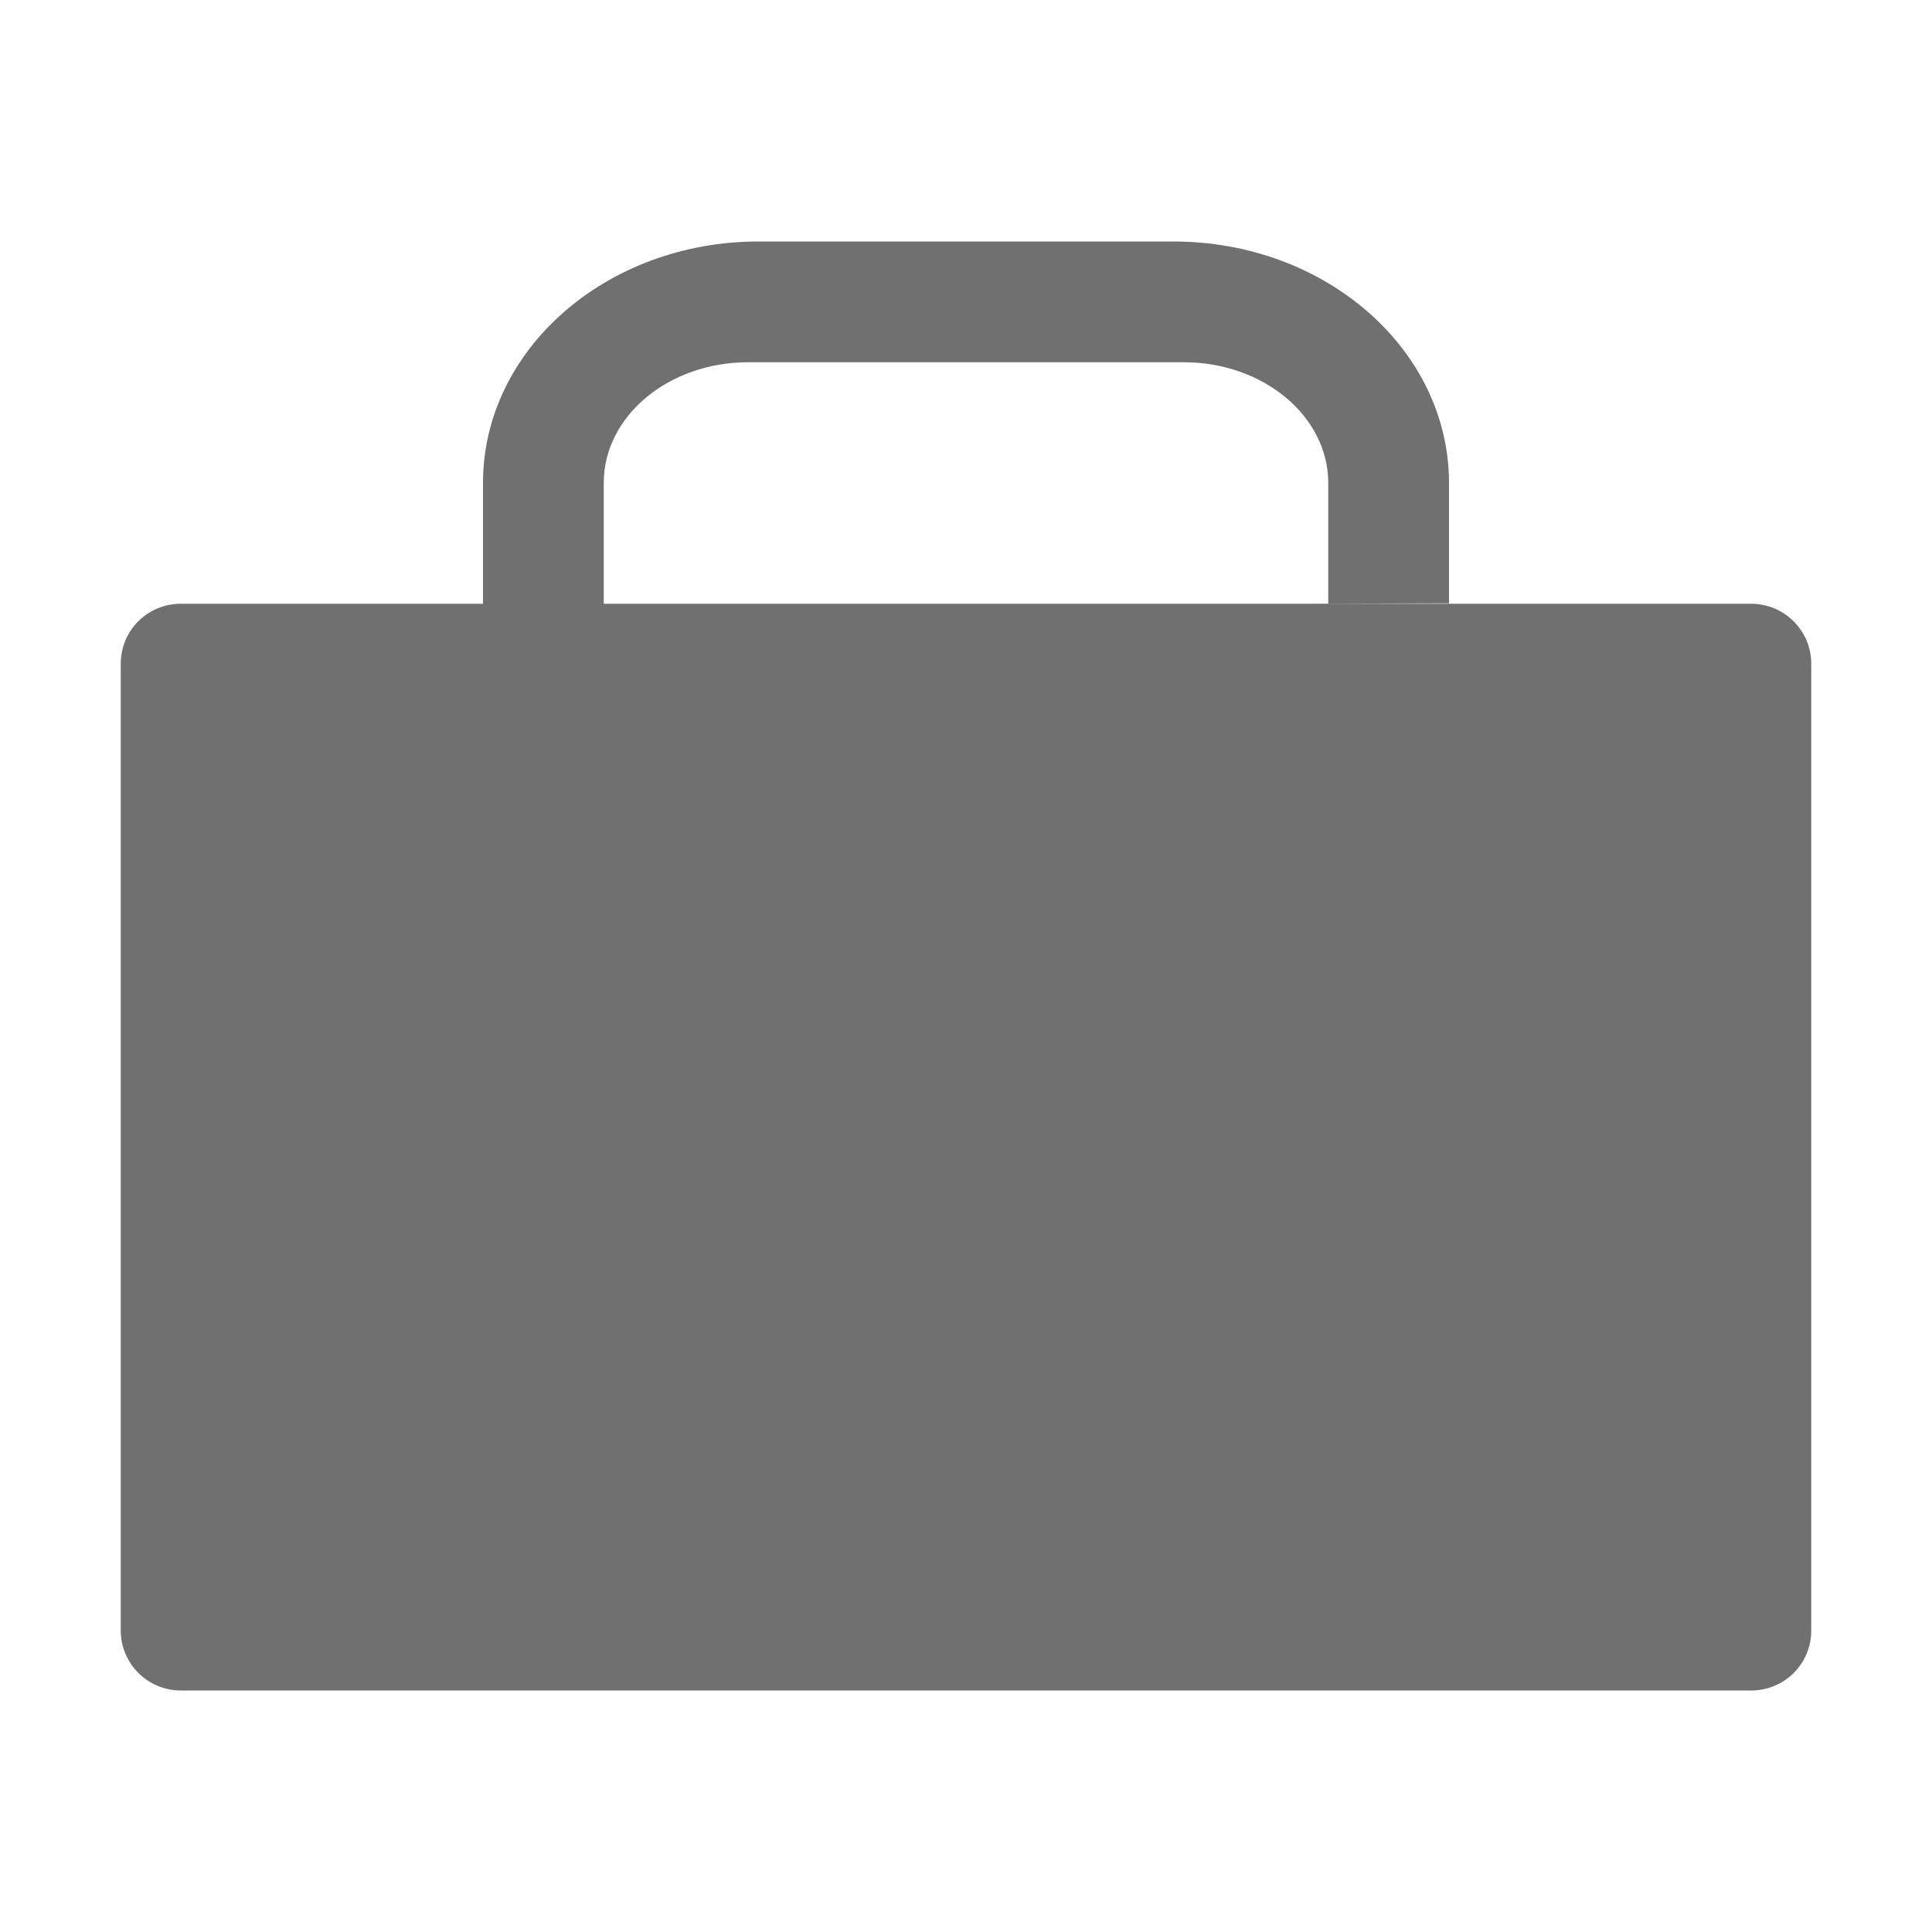
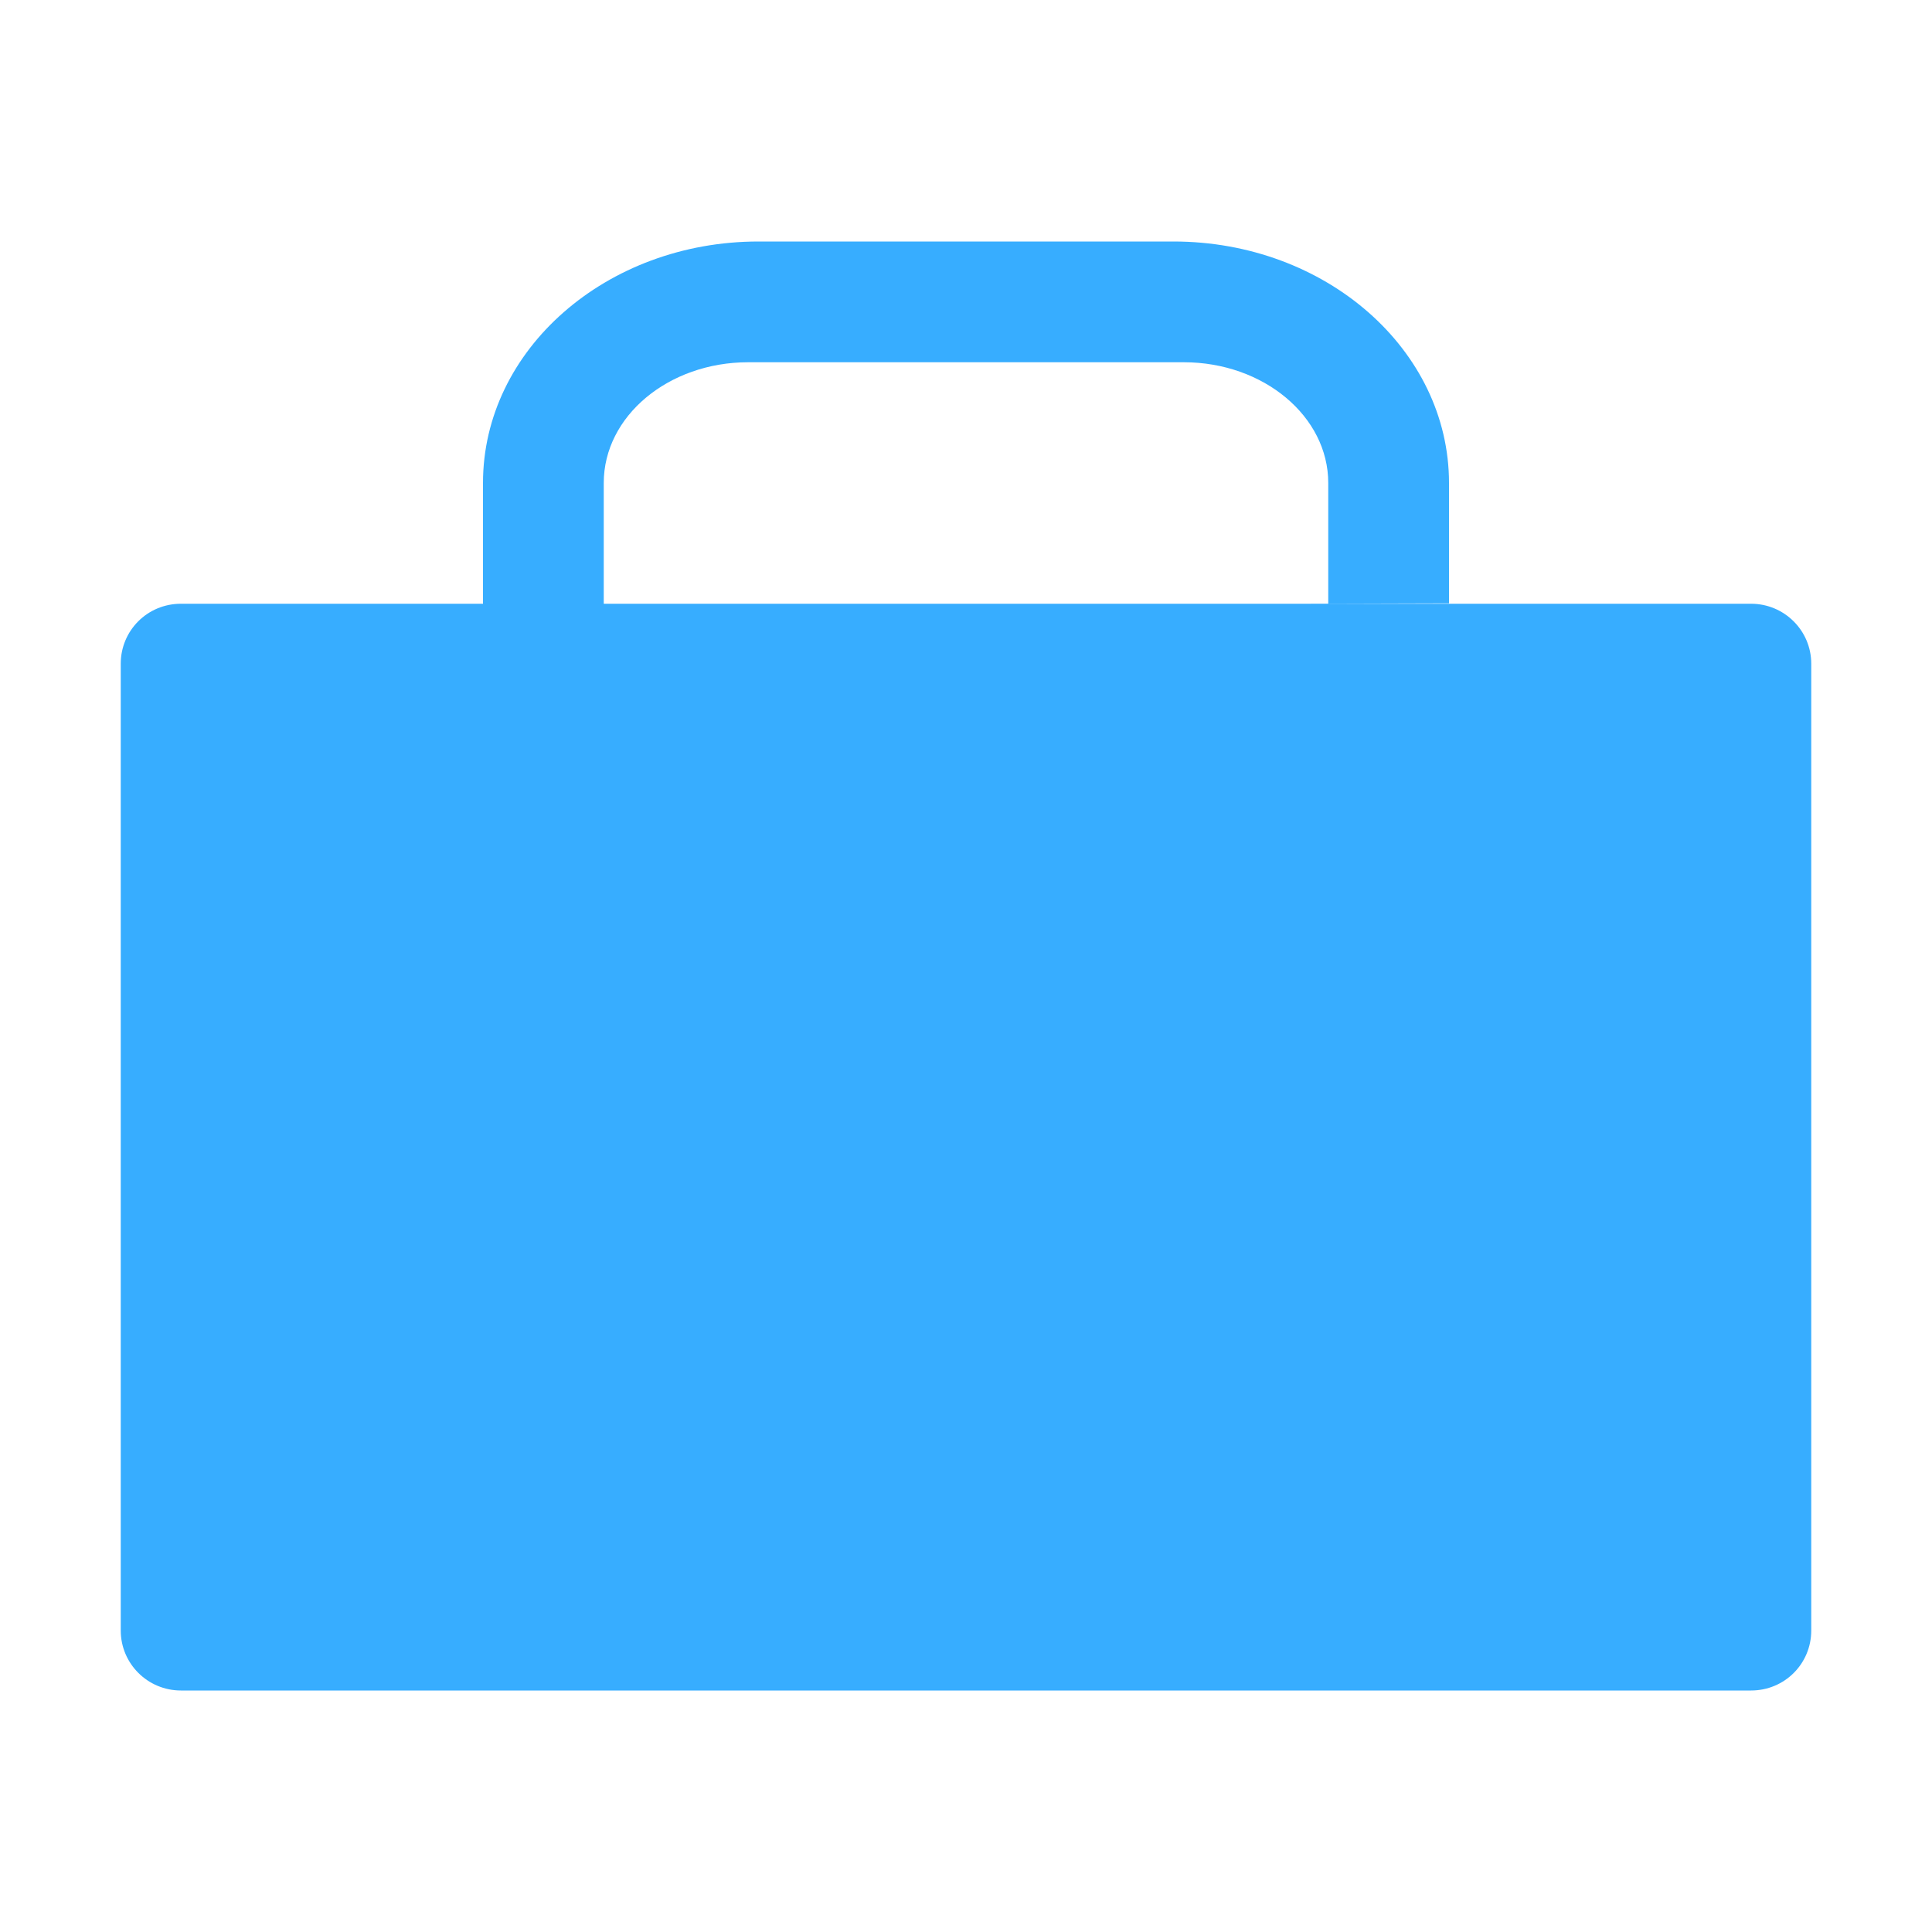
<svg xmlns="http://www.w3.org/2000/svg" width="32" height="32" viewBox="0 0 32 32">
-   <path fill="rgba(76,76,76,.8)" fill-rule="evenodd" d="M22,9.999 L21.635,10 L29.003,10 C29.554,10 30,10.445 30,10.993 L30,27.007 C30,27.555 29.56,28 29.003,28 L2.997,28 C2.446,28 2,27.555 2,27.007 L2,10.993 C2,10.445 2.44,10 2.997,10 L8,10 L8,7.999 C8,5.791 10.043,4 12.564,4 L19.436,4 C21.957,4 24,5.792 24,7.999 L24,9.993 L22,9.999 L22,10 L10,10 L10,7.999 C10,6.894 11.071,6 12.392,6 L19.608,6 C20.927,6 22,6.896 22,7.999 L22,9.999 Z" />
+   <path fill="rgb(55, 173, 255)" fill-rule="evenodd" d="M22,9.999 L21.635,10 L29.003,10 C29.554,10 30,10.445 30,10.993 L30,27.007 C30,27.555 29.56,28 29.003,28 L2.997,28 C2.446,28 2,27.555 2,27.007 L2,10.993 C2,10.445 2.44,10 2.997,10 L8,10 L8,7.999 C8,5.791 10.043,4 12.564,4 L19.436,4 C21.957,4 24,5.792 24,7.999 L24,9.993 L22,9.999 L22,10 L10,10 L10,7.999 C10,6.894 11.071,6 12.392,6 L19.608,6 C20.927,6 22,6.896 22,7.999 L22,9.999 Z" />
</svg>
